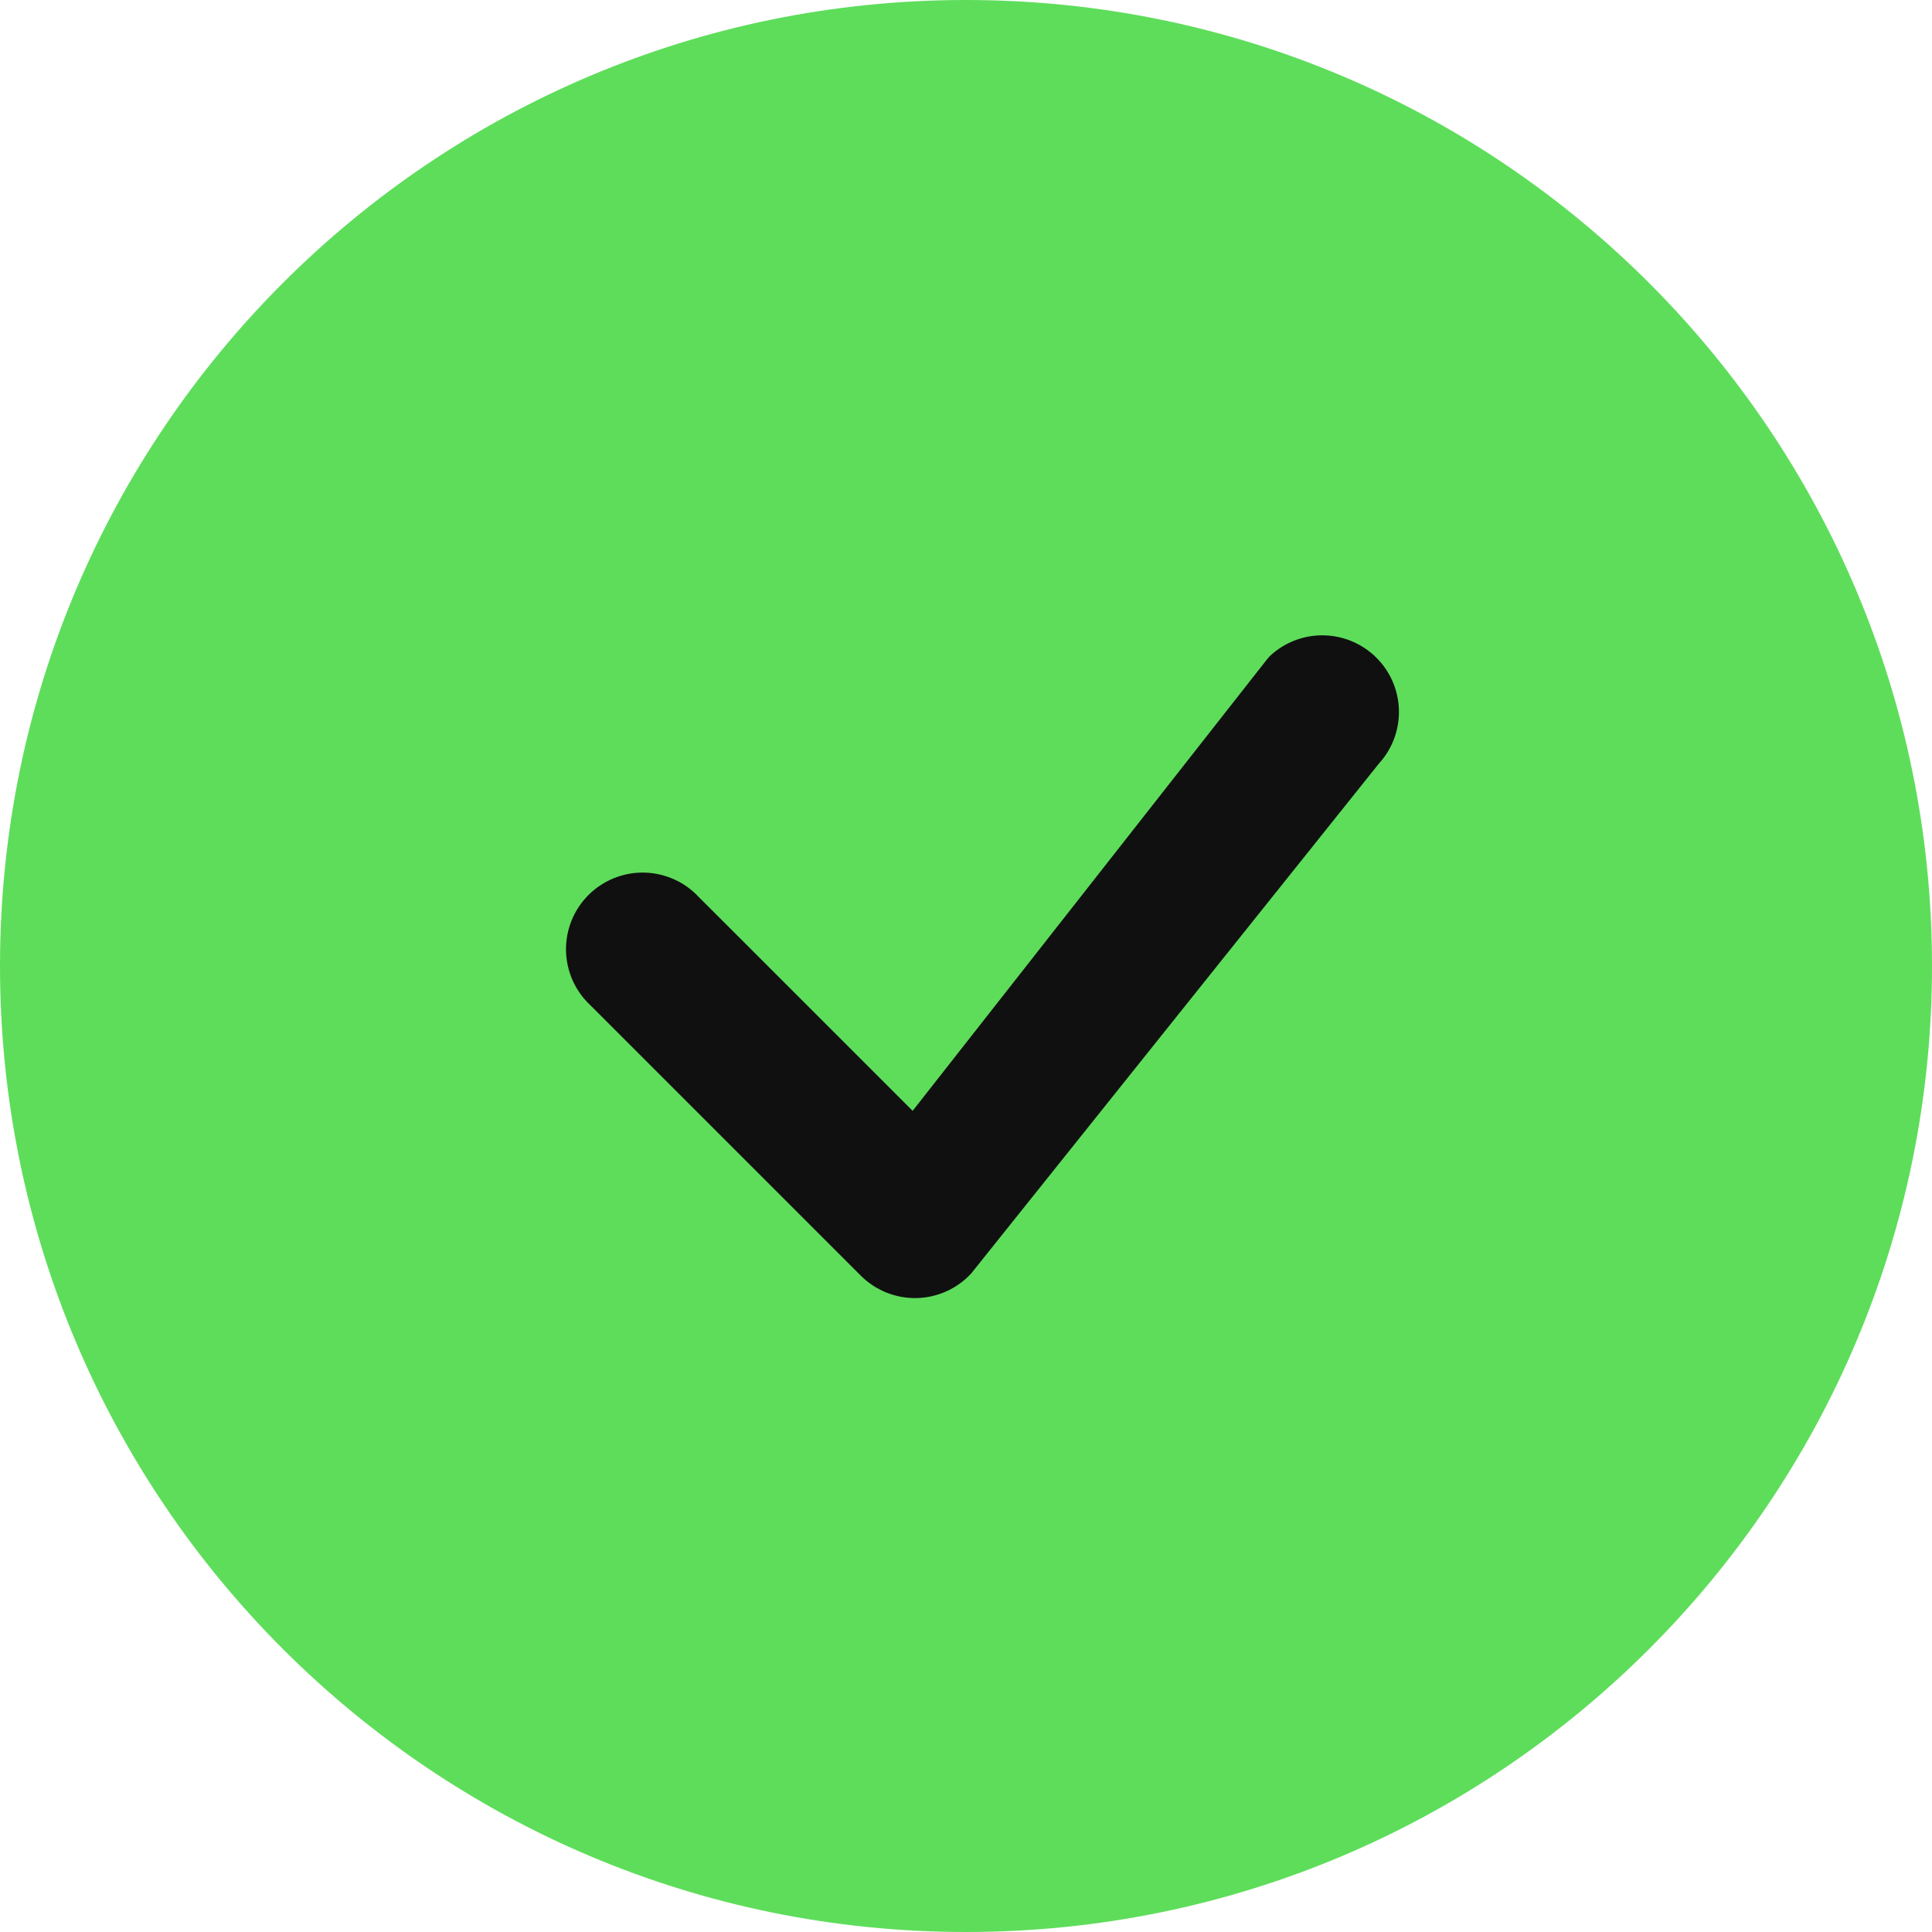
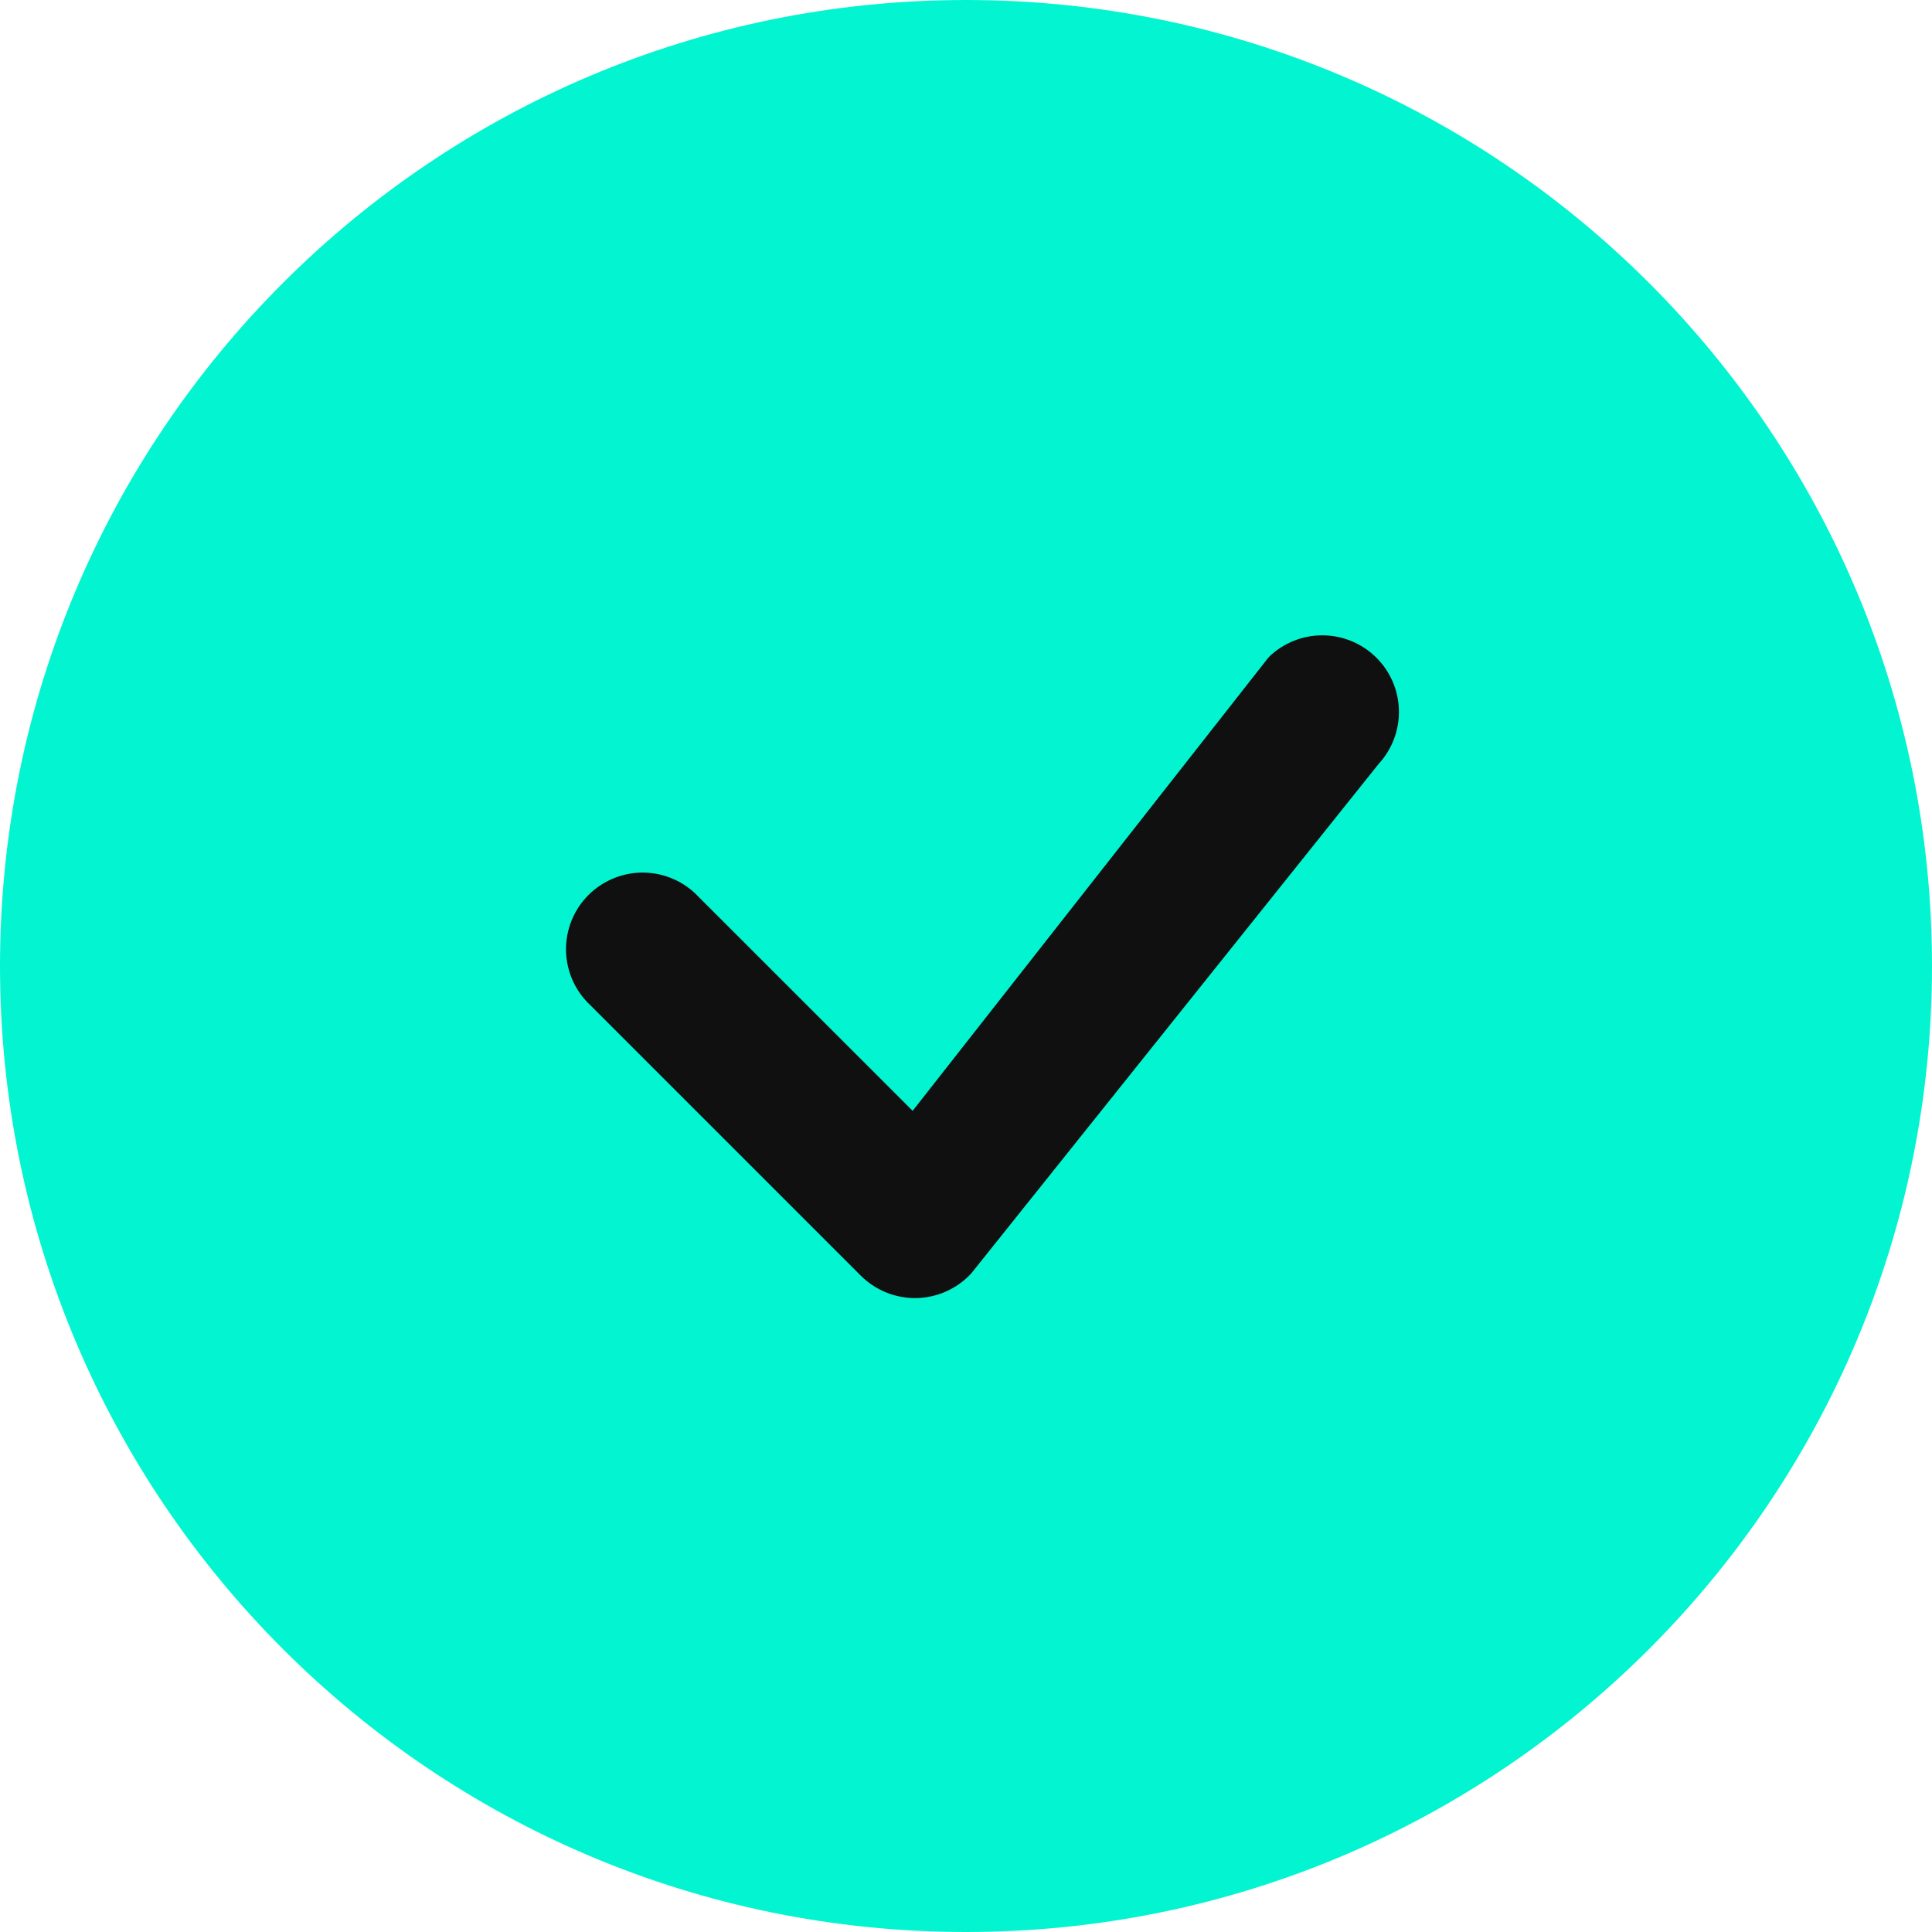
<svg xmlns="http://www.w3.org/2000/svg" width="26" height="26" viewBox="0 0 26 26" fill="none">
-   <rect width="26" height="26" rx="13" fill="#5EDD5B" />
+   <rect width="26" height="26" rx="13" fill="#02F5D0" />
  <path d="M17.084 8.834C17.277 8.65 17.535 8.548 17.802 8.55C18.07 8.552 18.326 8.658 18.517 8.845C18.708 9.032 18.819 9.286 18.826 9.554C18.833 9.821 18.736 10.081 18.555 10.278L13.069 17.139C12.974 17.241 12.861 17.322 12.734 17.379C12.607 17.436 12.471 17.466 12.332 17.469C12.193 17.471 12.056 17.446 11.927 17.394C11.799 17.342 11.682 17.265 11.584 17.167L7.945 13.528C7.844 13.434 7.763 13.32 7.706 13.194C7.65 13.067 7.62 12.931 7.617 12.792C7.615 12.654 7.64 12.516 7.692 12.388C7.744 12.259 7.821 12.143 7.919 12.045C8.017 11.947 8.134 11.87 8.262 11.818C8.391 11.766 8.528 11.74 8.667 11.743C8.805 11.745 8.942 11.776 9.068 11.832C9.195 11.888 9.309 11.97 9.403 12.071L12.282 14.949L17.058 8.864L17.084 8.834Z" fill="#101010" />
</svg>
